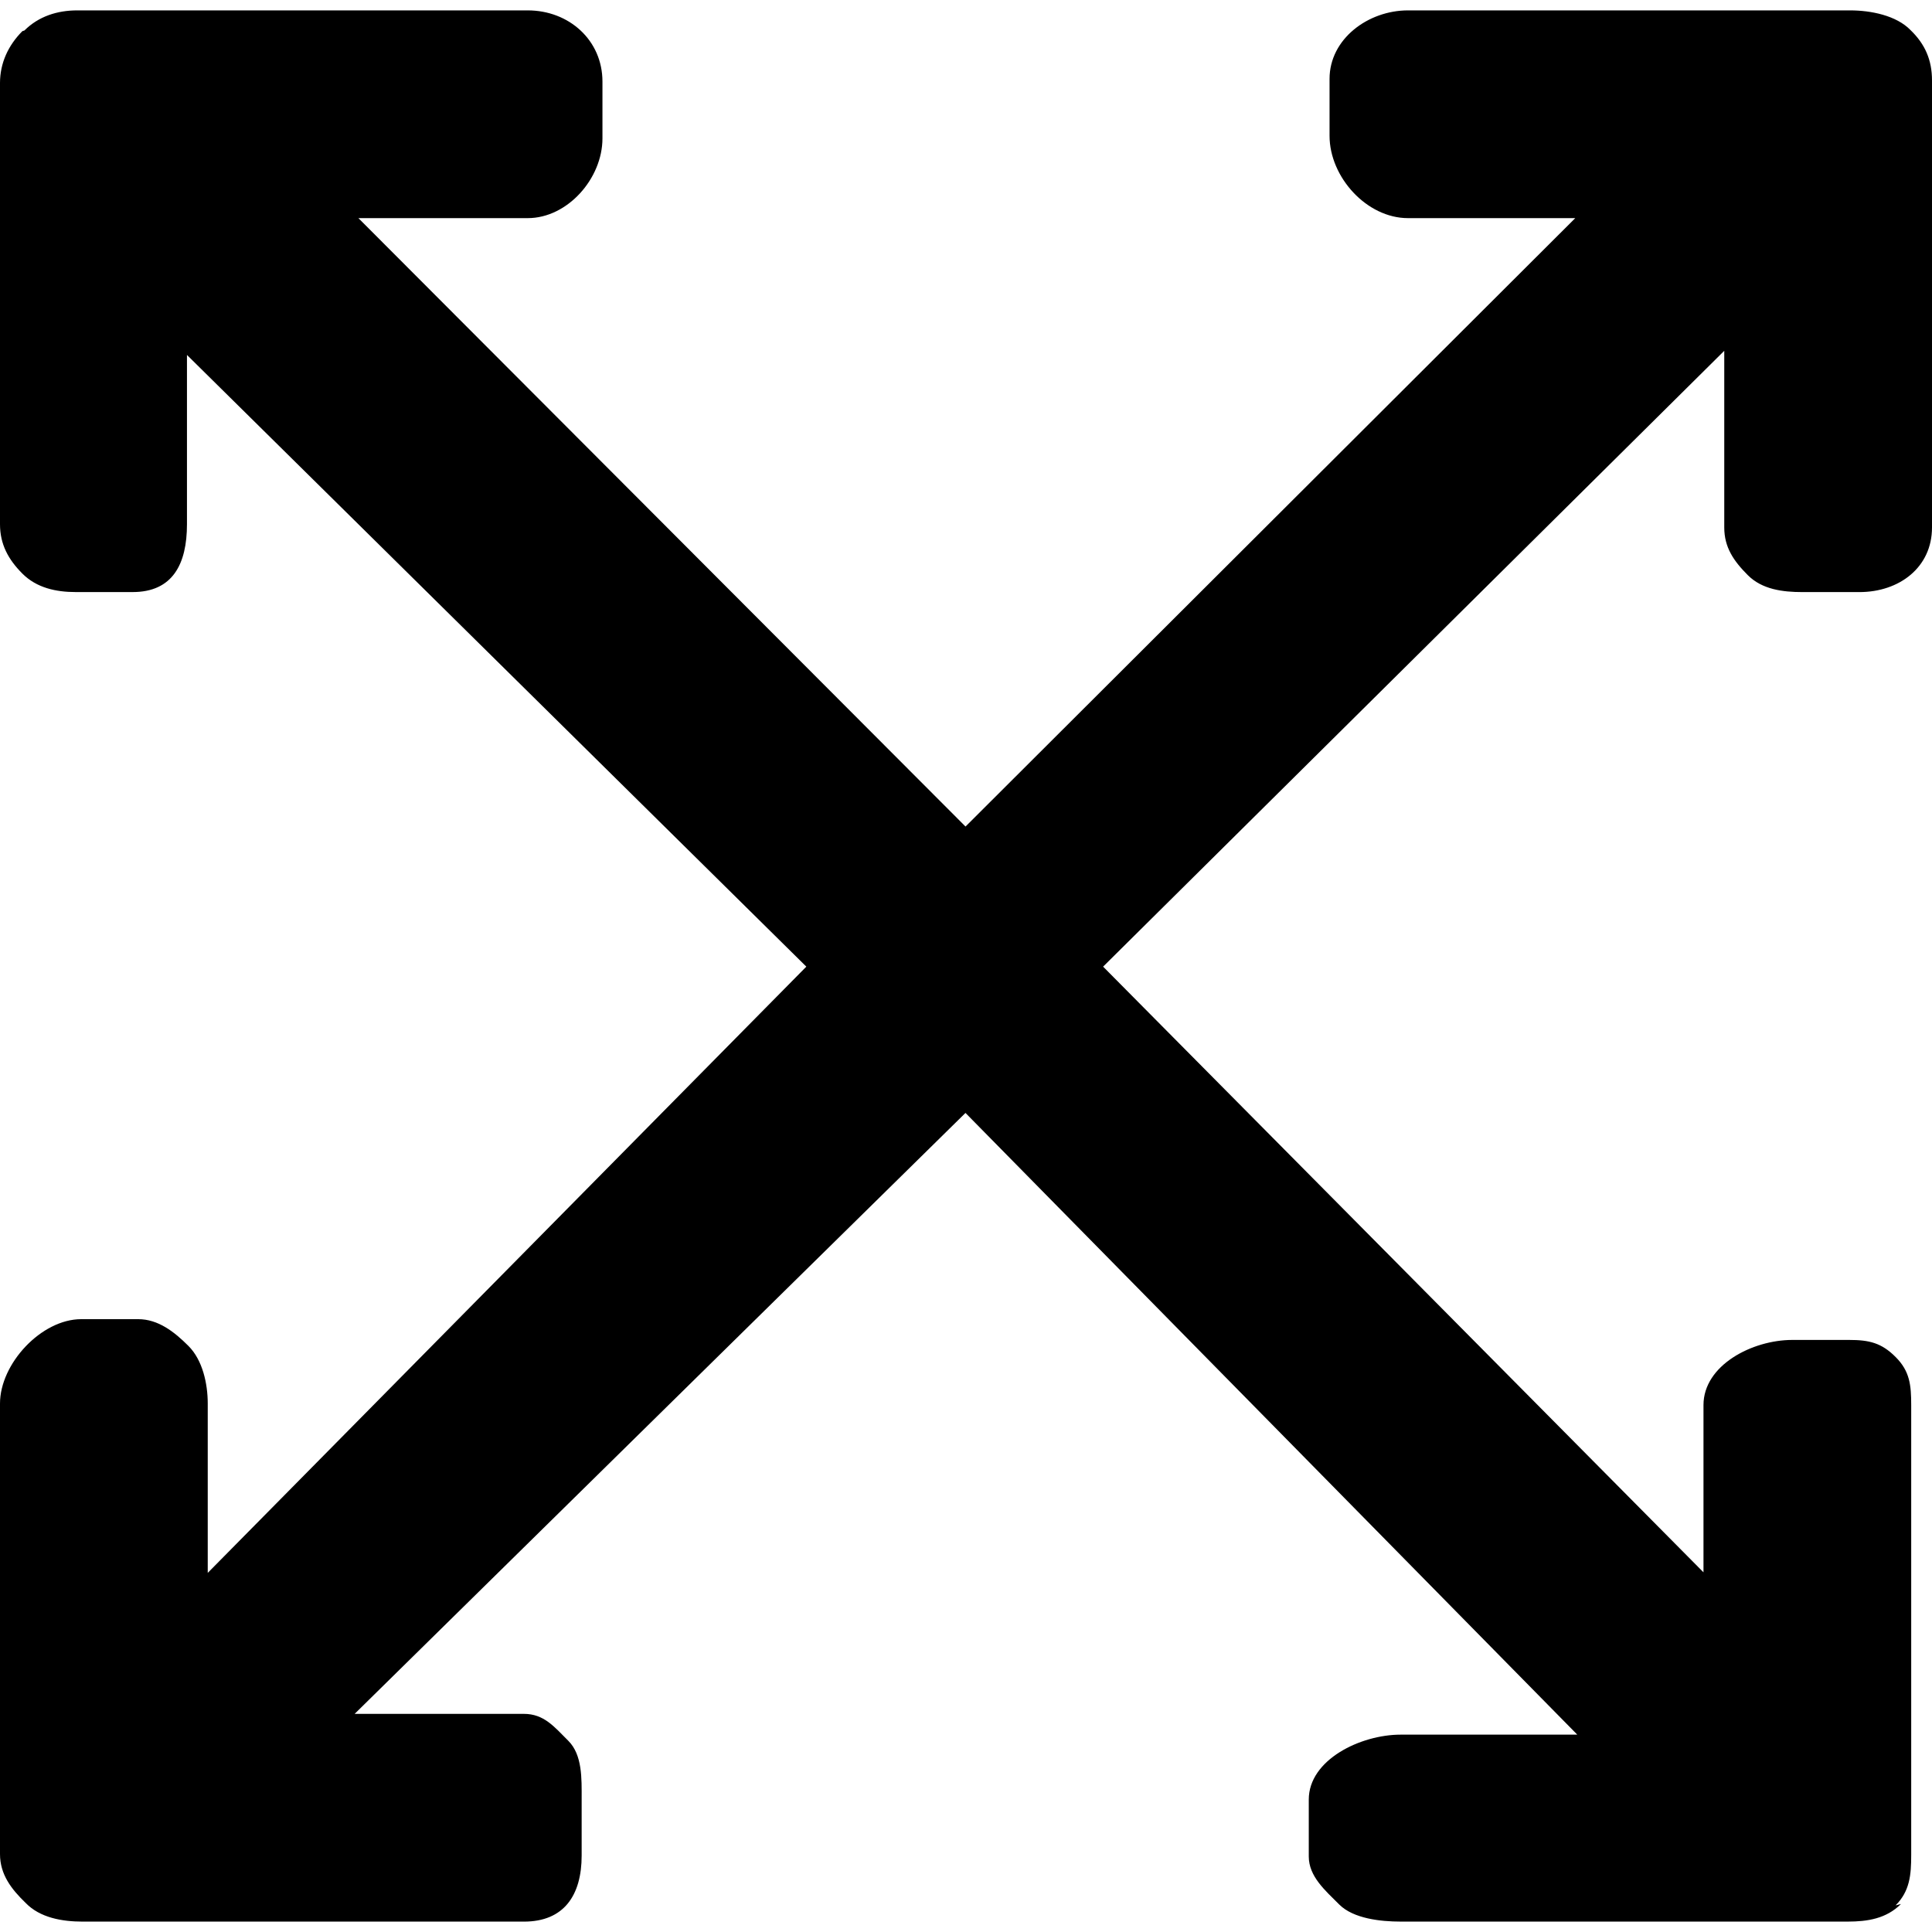
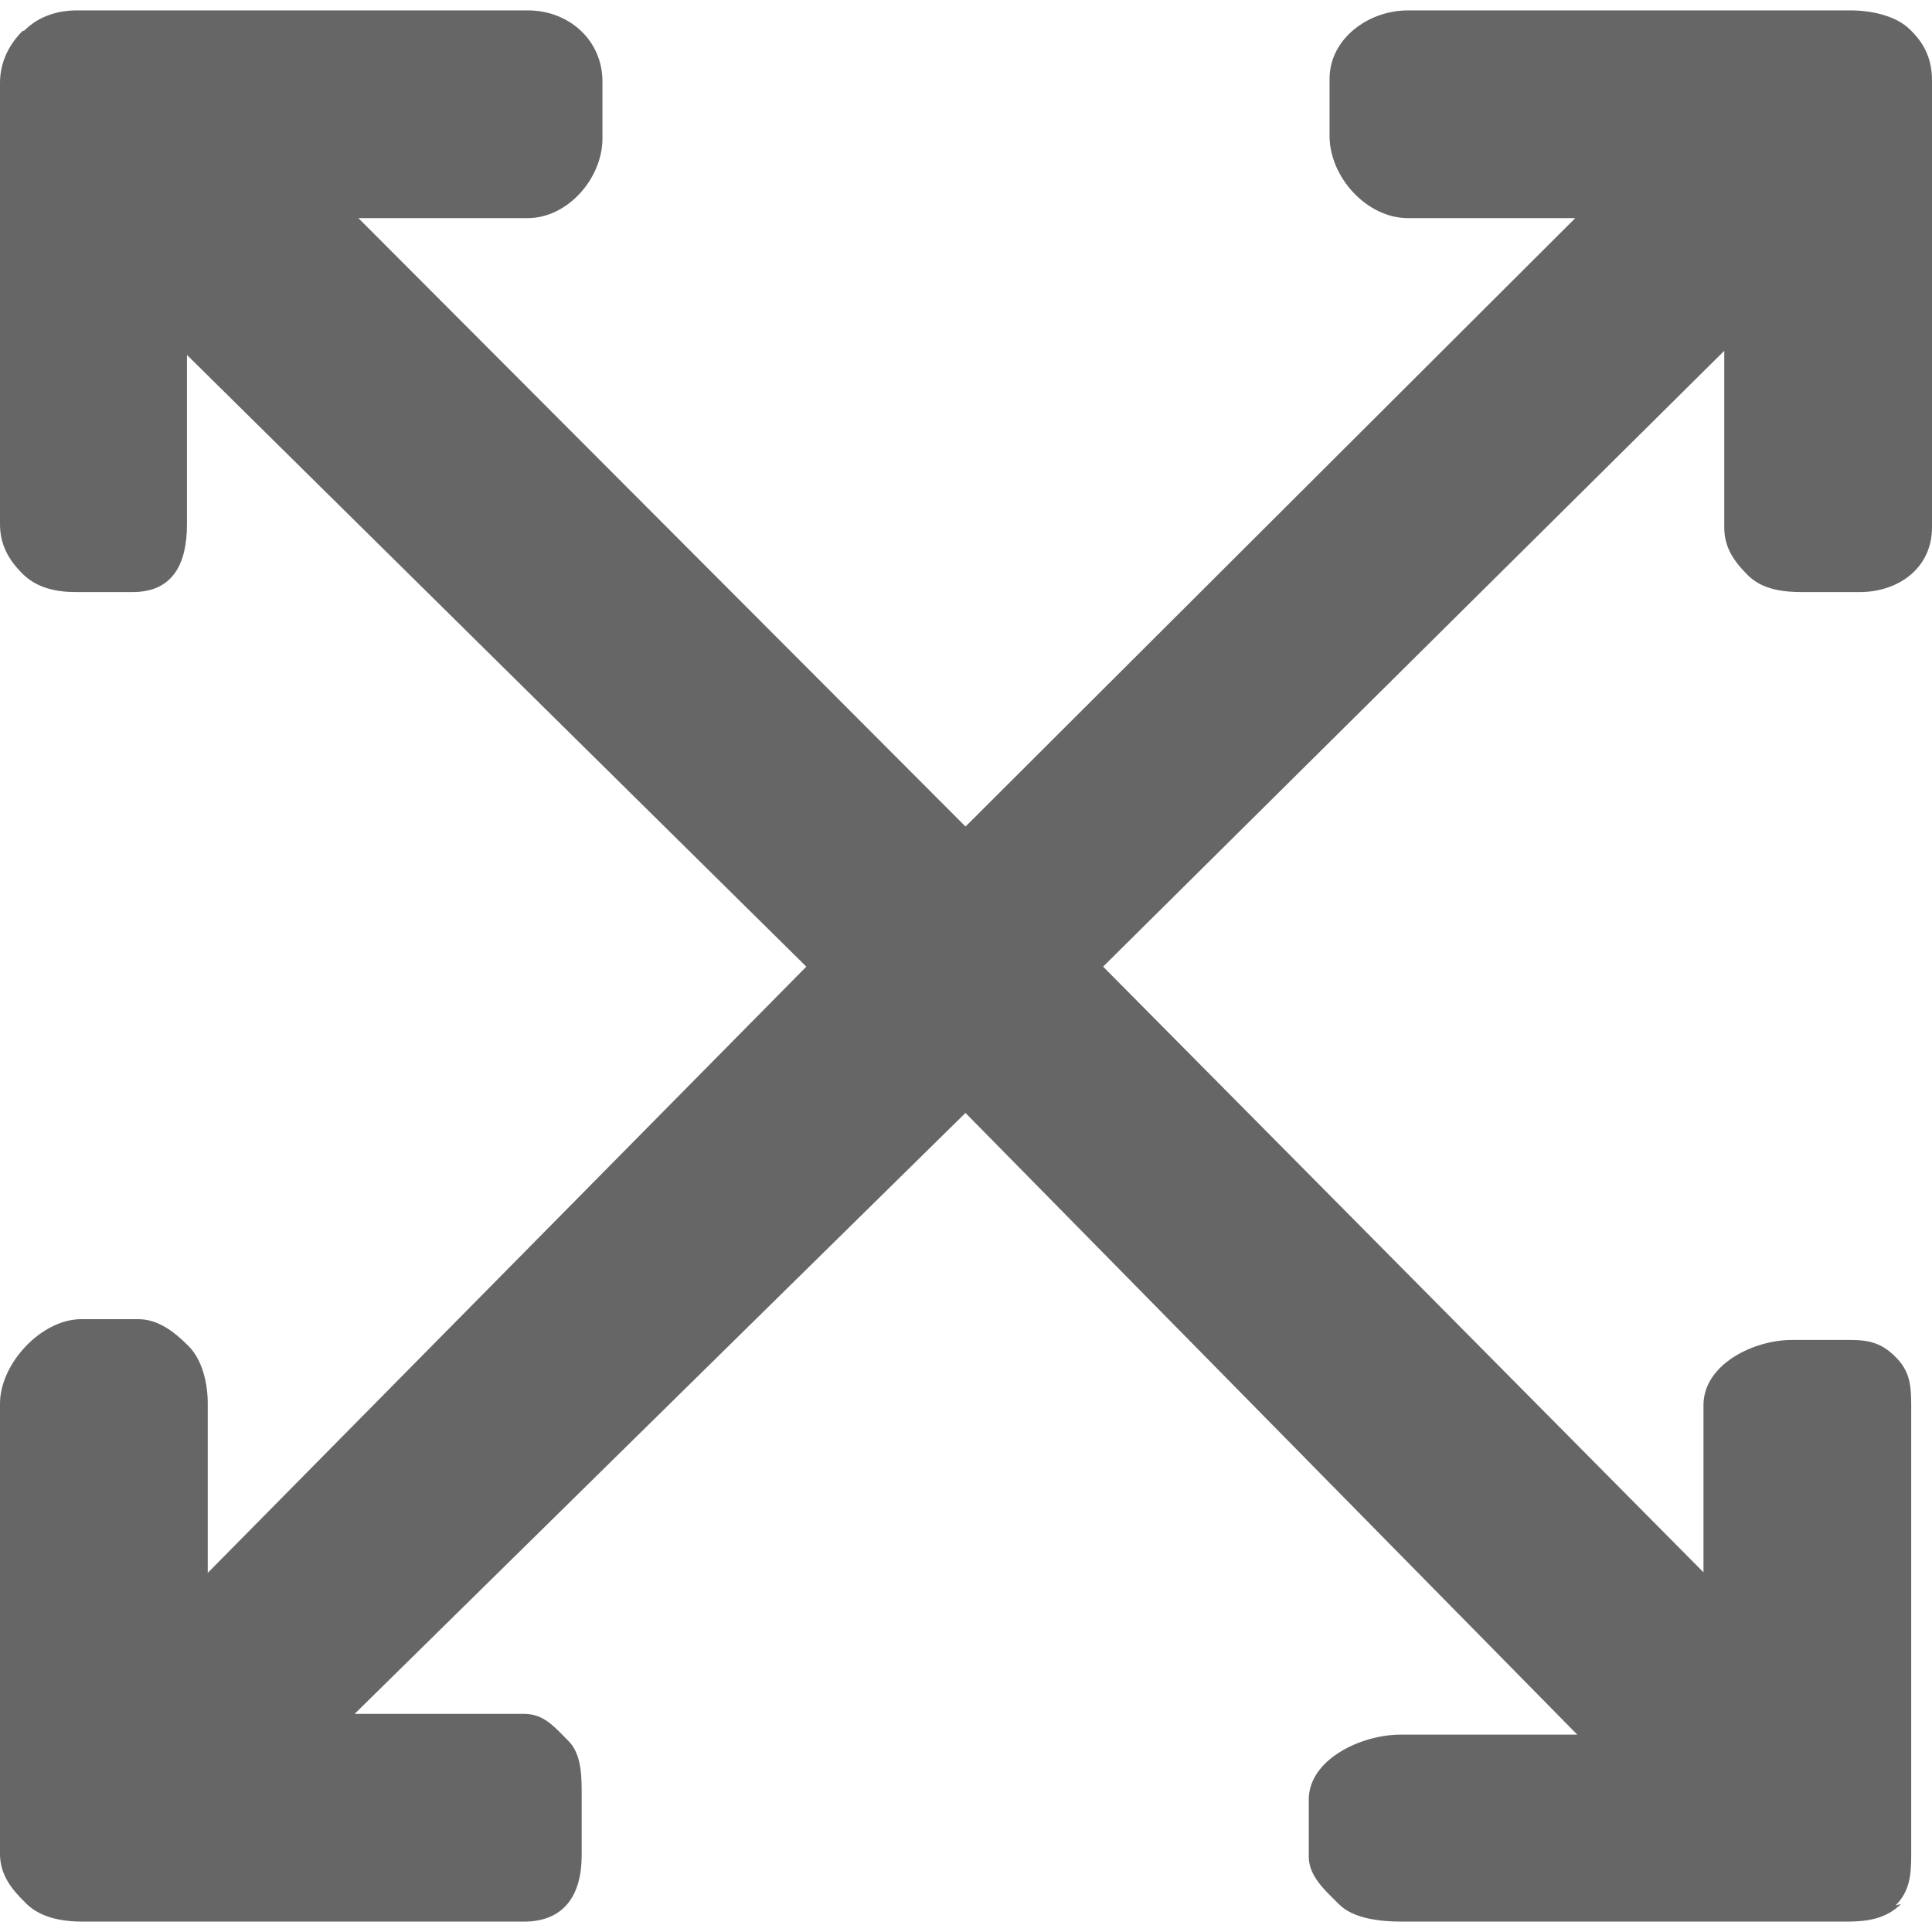
<svg xmlns="http://www.w3.org/2000/svg" version="1.1" id="Layer_1" x="0px" y="0px" viewBox="0 0 372 372" style="enable-background:new 0 0 372 372;" xml:space="preserve">
  <g>
    <g>
-       <path d="M367.892,5.82C365.132,2.952,360.168,2,356.244,2H356h-84.896C263.416,2,256,7.5,256,15.188v10.956    C256,34.092,263.148,42,271.104,42h32.208L185.908,159.148L69.012,42h32.6C109.3,42,116,34.344,116,26.652V15.704    C116,7.744,109.564,2,101.612,2h-86.74C11.048,2,7.436,3.14,4.7,5.872l-0.384,0.12C1.584,8.728,0,12.156,0,15.98v84.96    c0,3.84,1.584,6.78,4.316,9.512C7.048,113.184,10.752,114,14.592,114H25.54c7.696,0,10.46-5.372,10.46-13.06V68.344    l119.256,117.78L40,302.852v-32.6c0-3.844-0.992-8.376-3.72-11.1C33.548,256.416,30.444,254,26.6,254H15.648    C7.96,254,0,262.572,0,270.248v86.744c0,3.928,2.188,6.76,4.944,9.416C7.708,369.272,12,370,15.928,370h84.956    c7.692,0,11.112-5.044,11.112-12.732v-10.952c0-3.84,0.156-8.412-2.572-11.136c-2.736-2.736-4.704-5.18-8.544-5.18H68.284    L185.9,214.292L303.7,334h-34.016c-7.688,0-17.684,4.812-17.684,12.5v10.952c0,3.84,3.132,6.52,5.864,9.252    c2.728,2.728,7.98,3.292,11.82,3.292h86.088c3.824,0,7.432-0.568,10.256-3.388c0.008-0.024-1.064,0.292-1.04,0.268    c2.744-2.744,3.008-5.884,3.008-9.708V270.54c0-3.844-0.264-6.516-2.992-9.244c-2.732-2.744-5.116-3.296-8.956-3.296h-10.952    c-7.684,0-17.096,4.852-17.096,12.54v32.204l-115.6-116.62L332,67.548v34.016c0,3.836,1.824,6.468,4.552,9.196    c2.736,2.732,6.672,3.244,10.512,3.244h10.956c7.688,0,13.98-4.756,13.98-12.436v-86.1C372,11.54,370.644,8.476,367.892,5.82z" />
+       <path fill="#666" d="M367.892,5.82C365.132,2.952,360.168,2,356.244,2H356h-84.896C263.416,2,256,7.5,256,15.188v10.956    C256,34.092,263.148,42,271.104,42h32.208L185.908,159.148L69.012,42h32.6C109.3,42,116,34.344,116,26.652V15.704    C116,7.744,109.564,2,101.612,2h-86.74C11.048,2,7.436,3.14,4.7,5.872l-0.384,0.12C1.584,8.728,0,12.156,0,15.98v84.96    c0,3.84,1.584,6.78,4.316,9.512C7.048,113.184,10.752,114,14.592,114H25.54c7.696,0,10.46-5.372,10.46-13.06V68.344    l119.256,117.78L40,302.852v-32.6c0-3.844-0.992-8.376-3.72-11.1C33.548,256.416,30.444,254,26.6,254H15.648    C7.96,254,0,262.572,0,270.248v86.744c0,3.928,2.188,6.76,4.944,9.416C7.708,369.272,12,370,15.928,370h84.956    c7.692,0,11.112-5.044,11.112-12.732v-10.952c0-3.84,0.156-8.412-2.572-11.136c-2.736-2.736-4.704-5.18-8.544-5.18H68.284    L185.9,214.292L303.7,334h-34.016c-7.688,0-17.684,4.812-17.684,12.5v10.952c0,3.84,3.132,6.52,5.864,9.252    c2.728,2.728,7.98,3.292,11.82,3.292h86.088c3.824,0,7.432-0.568,10.256-3.388c0.008-0.024-1.064,0.292-1.04,0.268    c2.744-2.744,3.008-5.884,3.008-9.708V270.54c0-3.844-0.264-6.516-2.992-9.244c-2.732-2.744-5.116-3.296-8.956-3.296h-10.952    c-7.684,0-17.096,4.852-17.096,12.54v32.204l-115.6-116.62L332,67.548v34.016c0,3.836,1.824,6.468,4.552,9.196    c2.736,2.732,6.672,3.244,10.512,3.244h10.956c7.688,0,13.98-4.756,13.98-12.436v-86.1C372,11.54,370.644,8.476,367.892,5.82z" />
    </g>
  </g>
  <g>
</g>
  <g>
</g>
  <g>
</g>
  <g>
</g>
  <g>
</g>
  <g>
</g>
  <g>
</g>
  <g>
</g>
  <g>
</g>
  <g>
</g>
  <g>
</g>
  <g>
</g>
  <g>
</g>
  <g>
</g>
  <g>
</g>
</svg>
